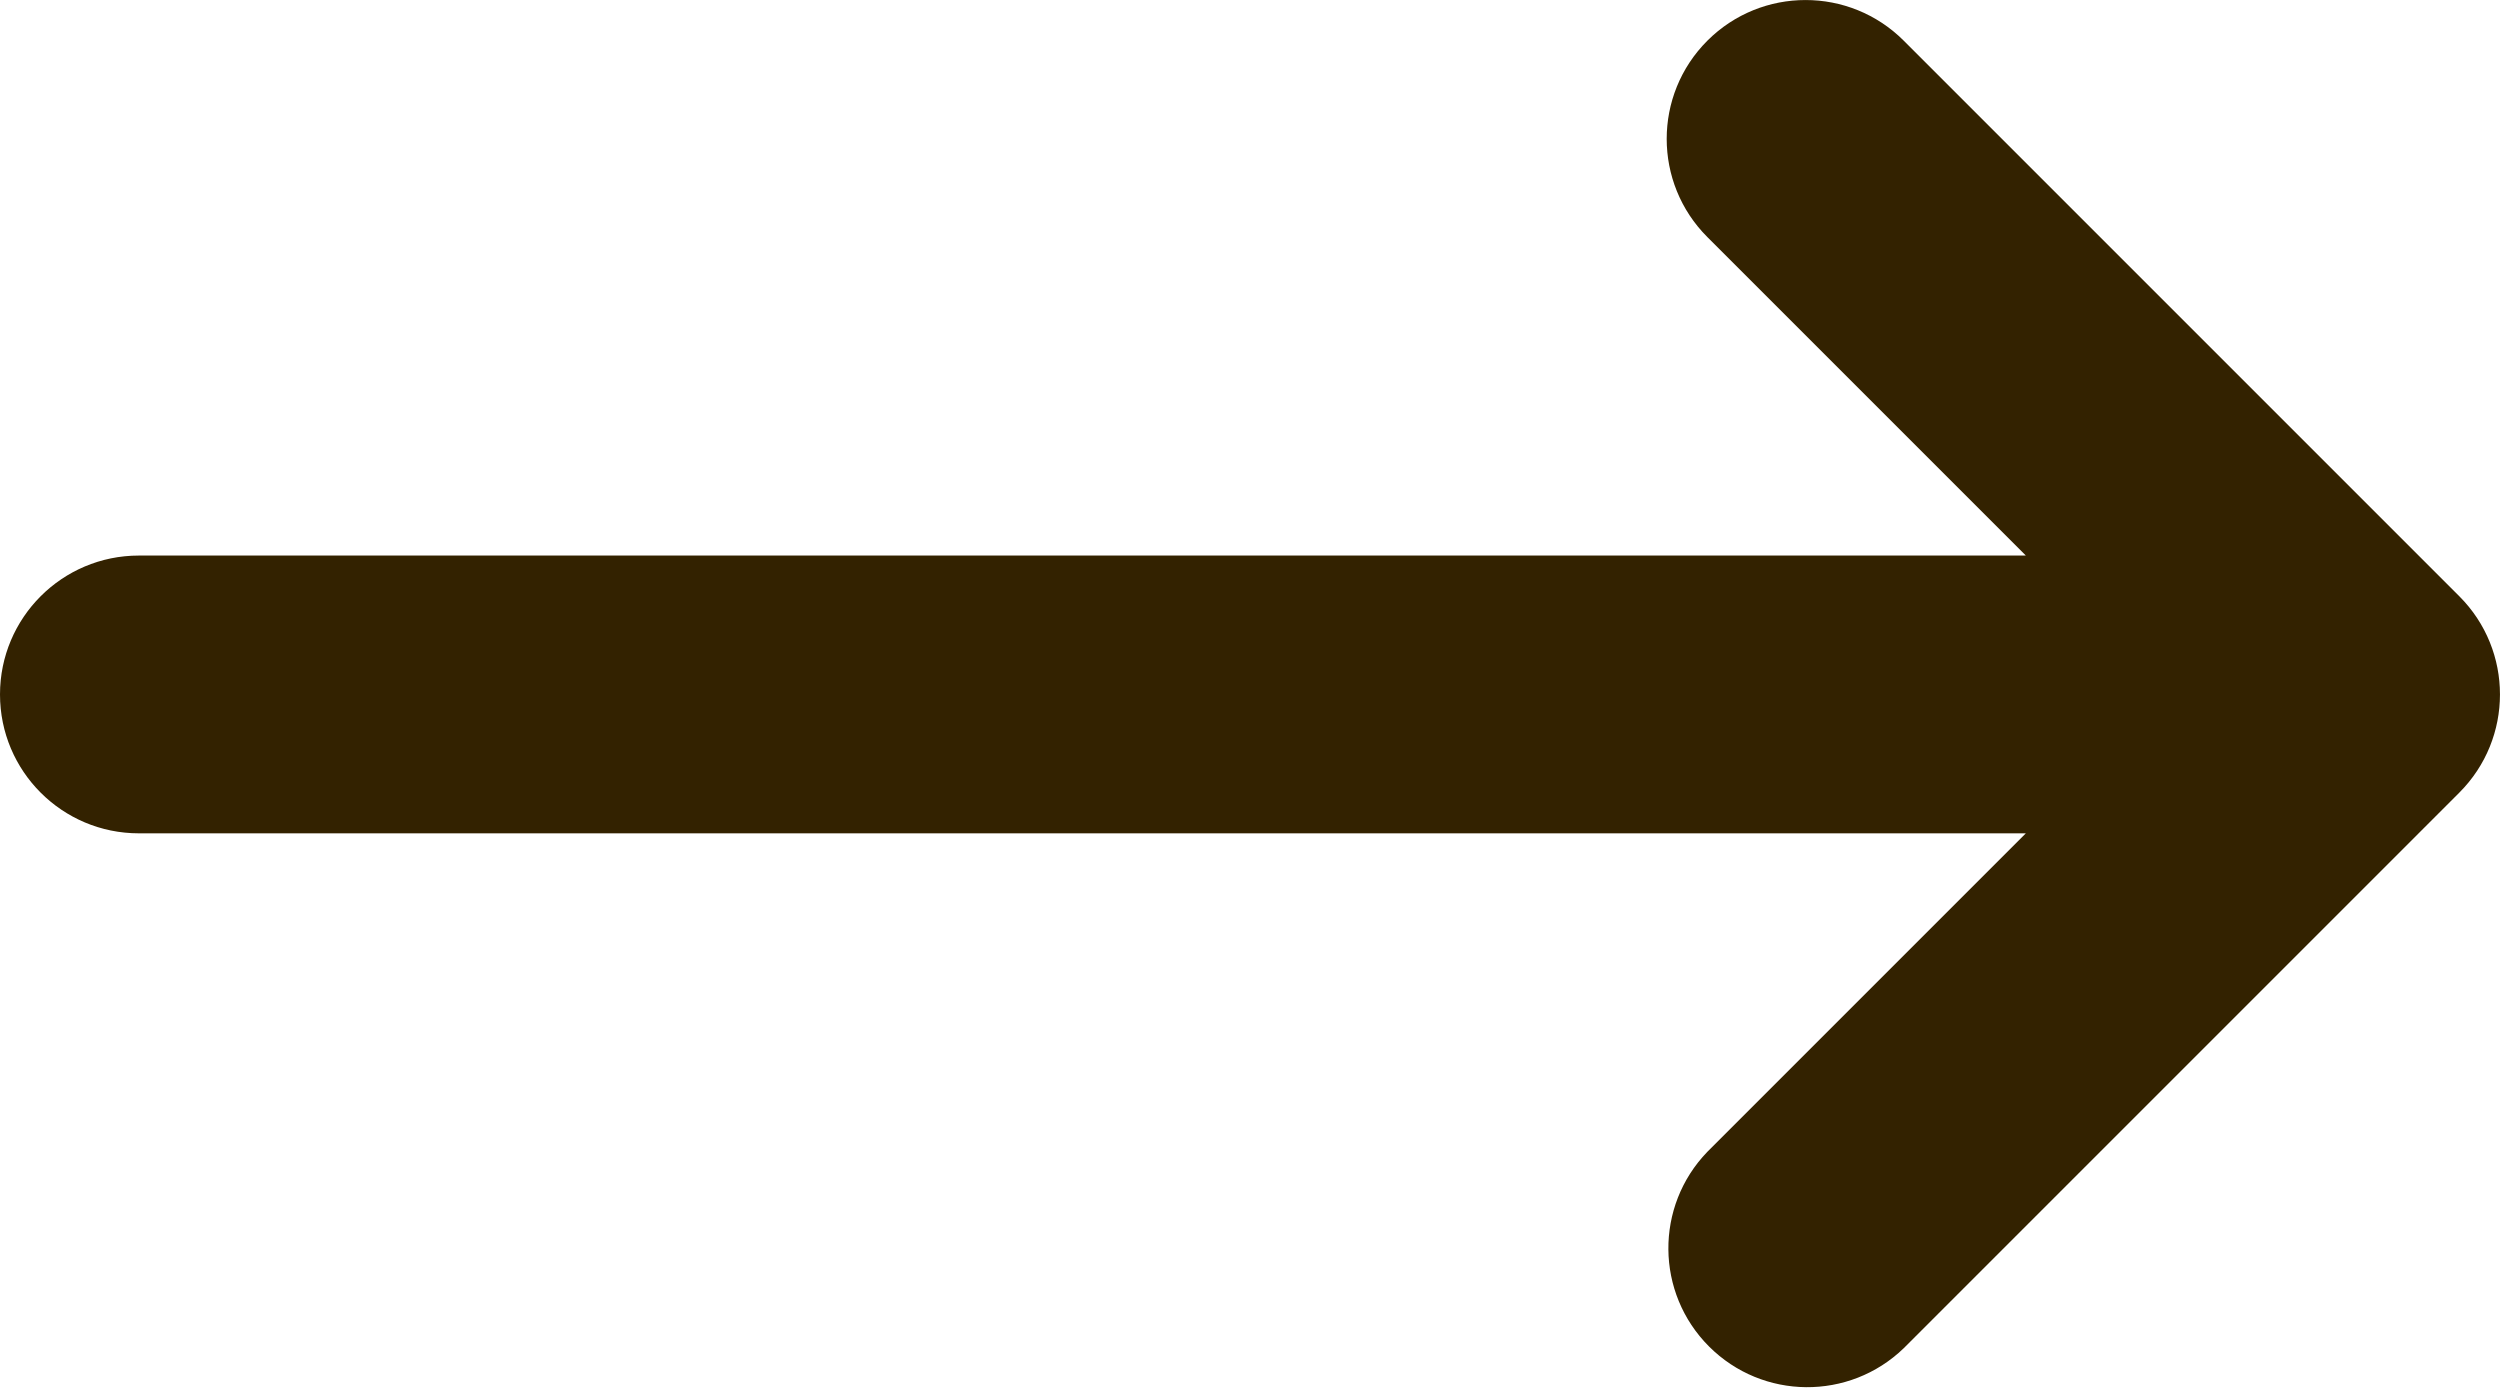
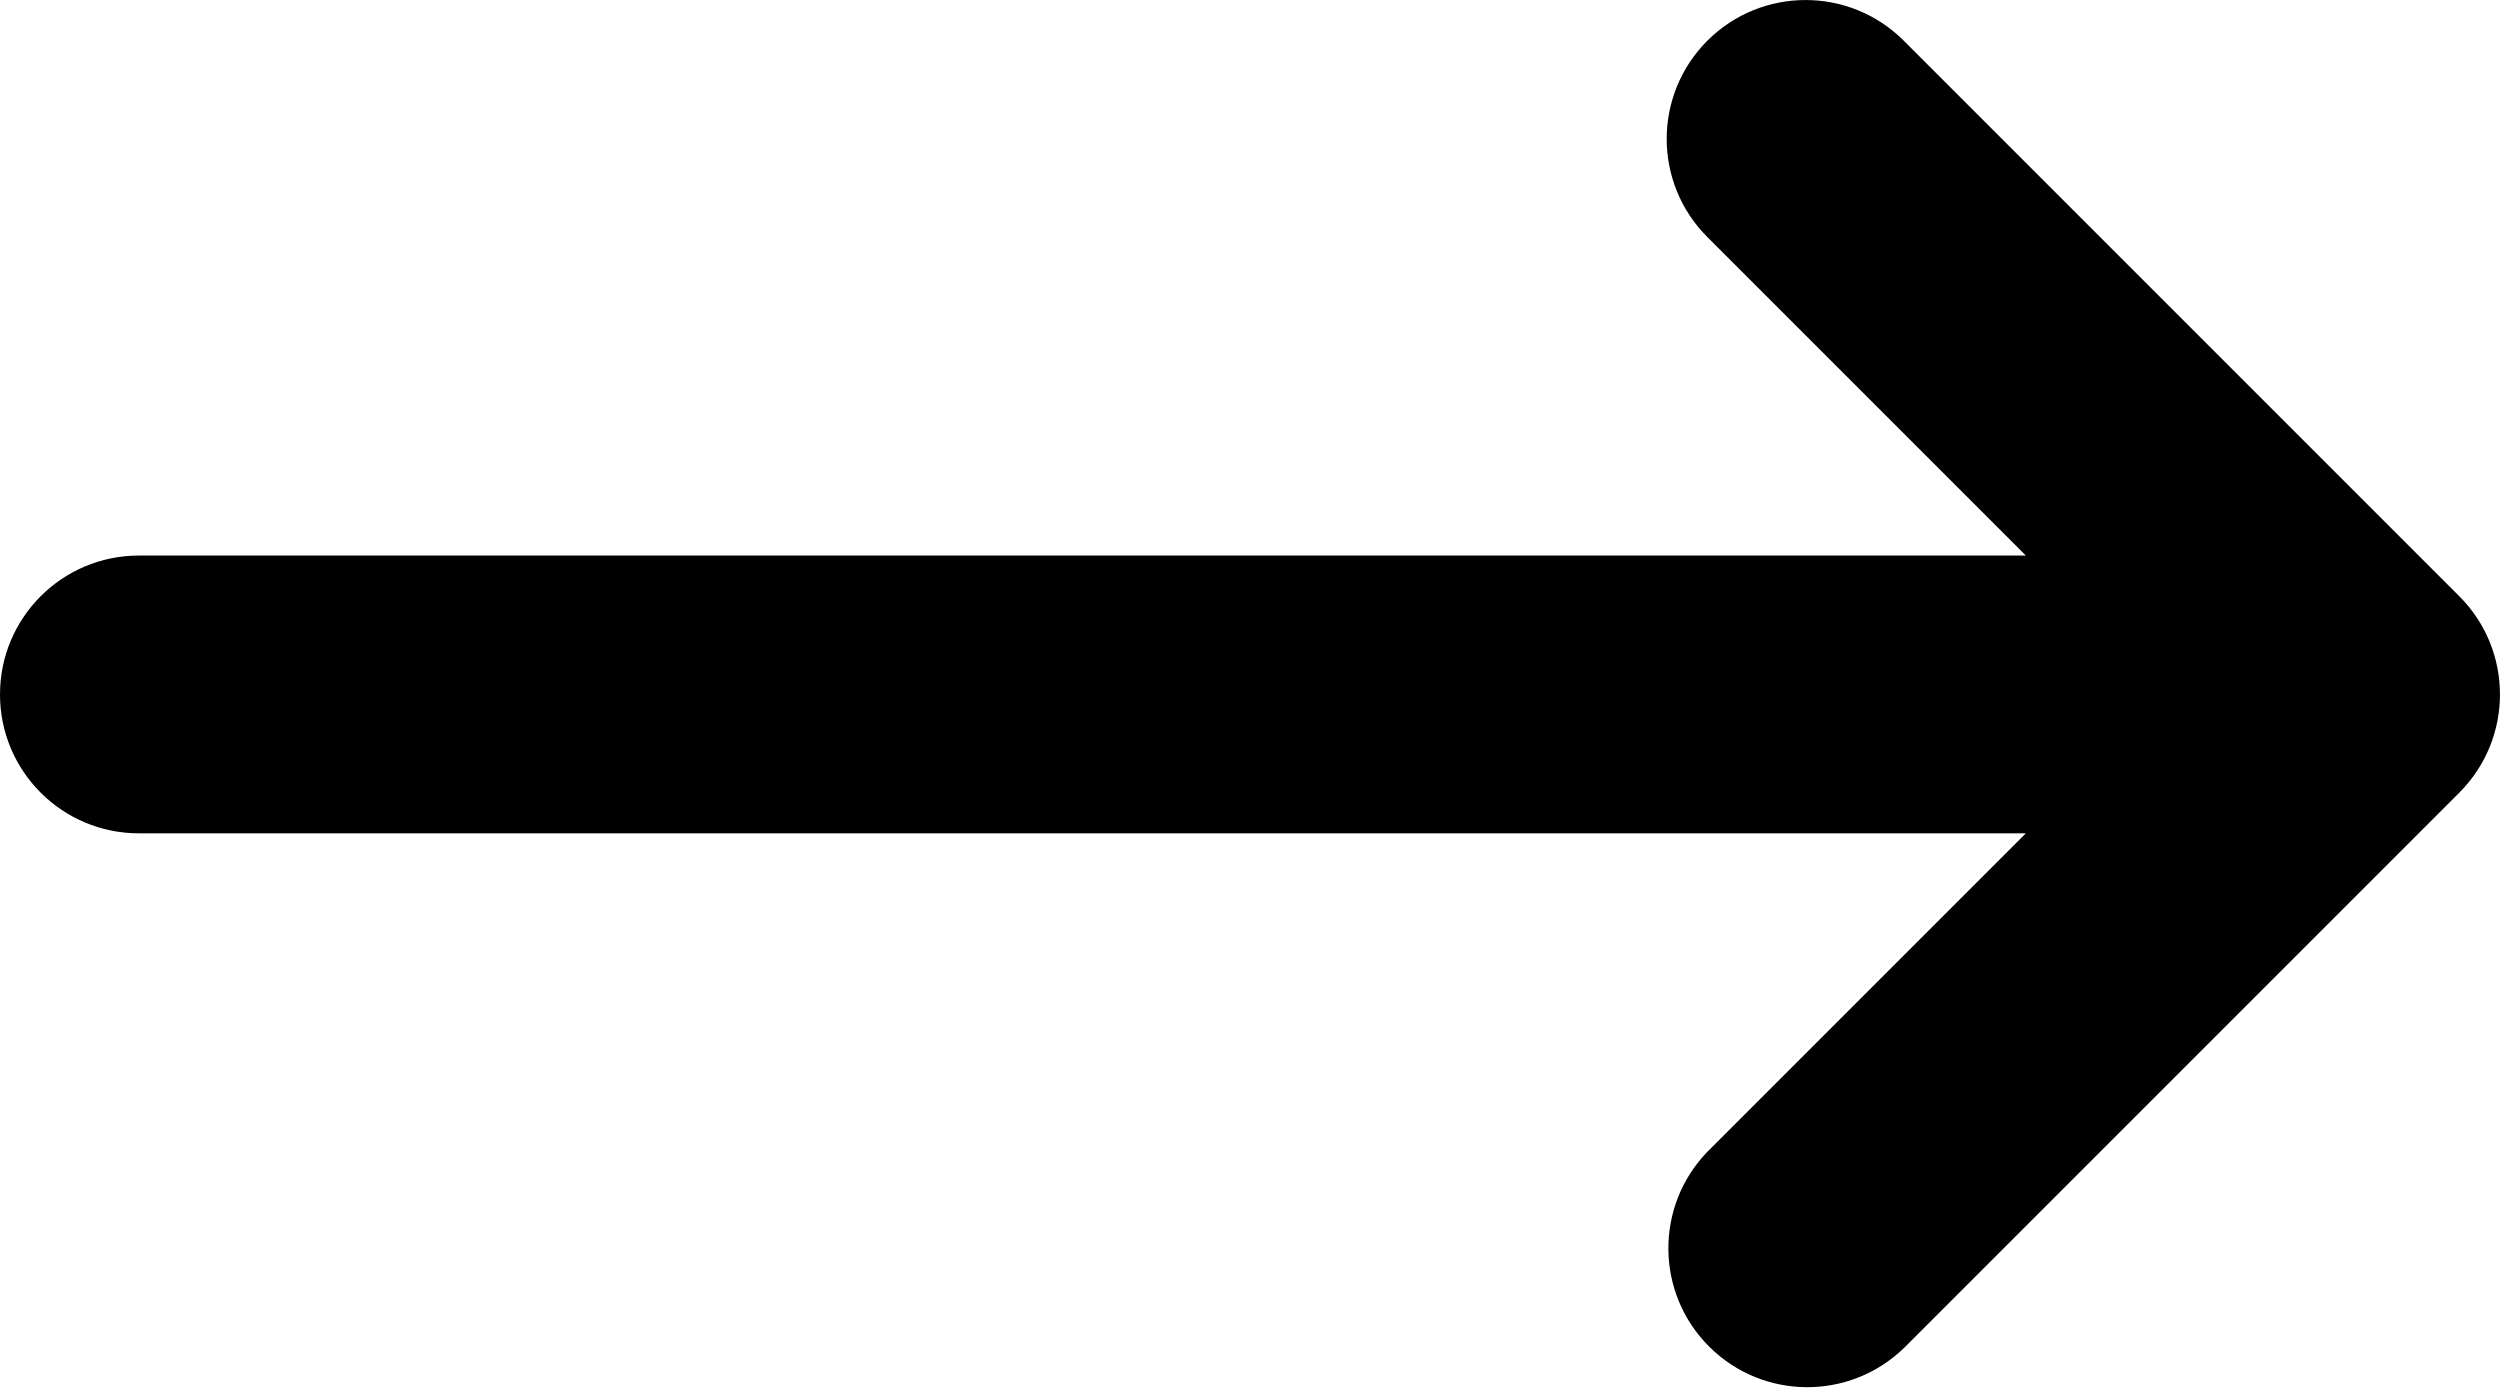
<svg xmlns="http://www.w3.org/2000/svg" width="18" height="10" fill="none">
-   <path fill-rule="evenodd" clip-rule="evenodd" d="M12.293.293a1 1 0 0 1 1.414 0l4 4a1 1 0 0 1 0 1.414l-4 4a1 1 0 0 1-1.414-1.414L14.586 6H1a1 1 0 0 1 0-2h13.586l-2.293-2.293a1 1 0 0 1 0-1.414Z" fill="#320" />
+   <path fill-rule="evenodd" clip-rule="evenodd" d="M12.293.293a1 1 0 0 1 1.414 0l4 4a1 1 0 0 1 0 1.414l-4 4a1 1 0 0 1-1.414-1.414L14.586 6H1a1 1 0 0 1 0-2h13.586l-2.293-2.293a1 1 0 0 1 0-1.414Z" fill="#000" />
</svg>
